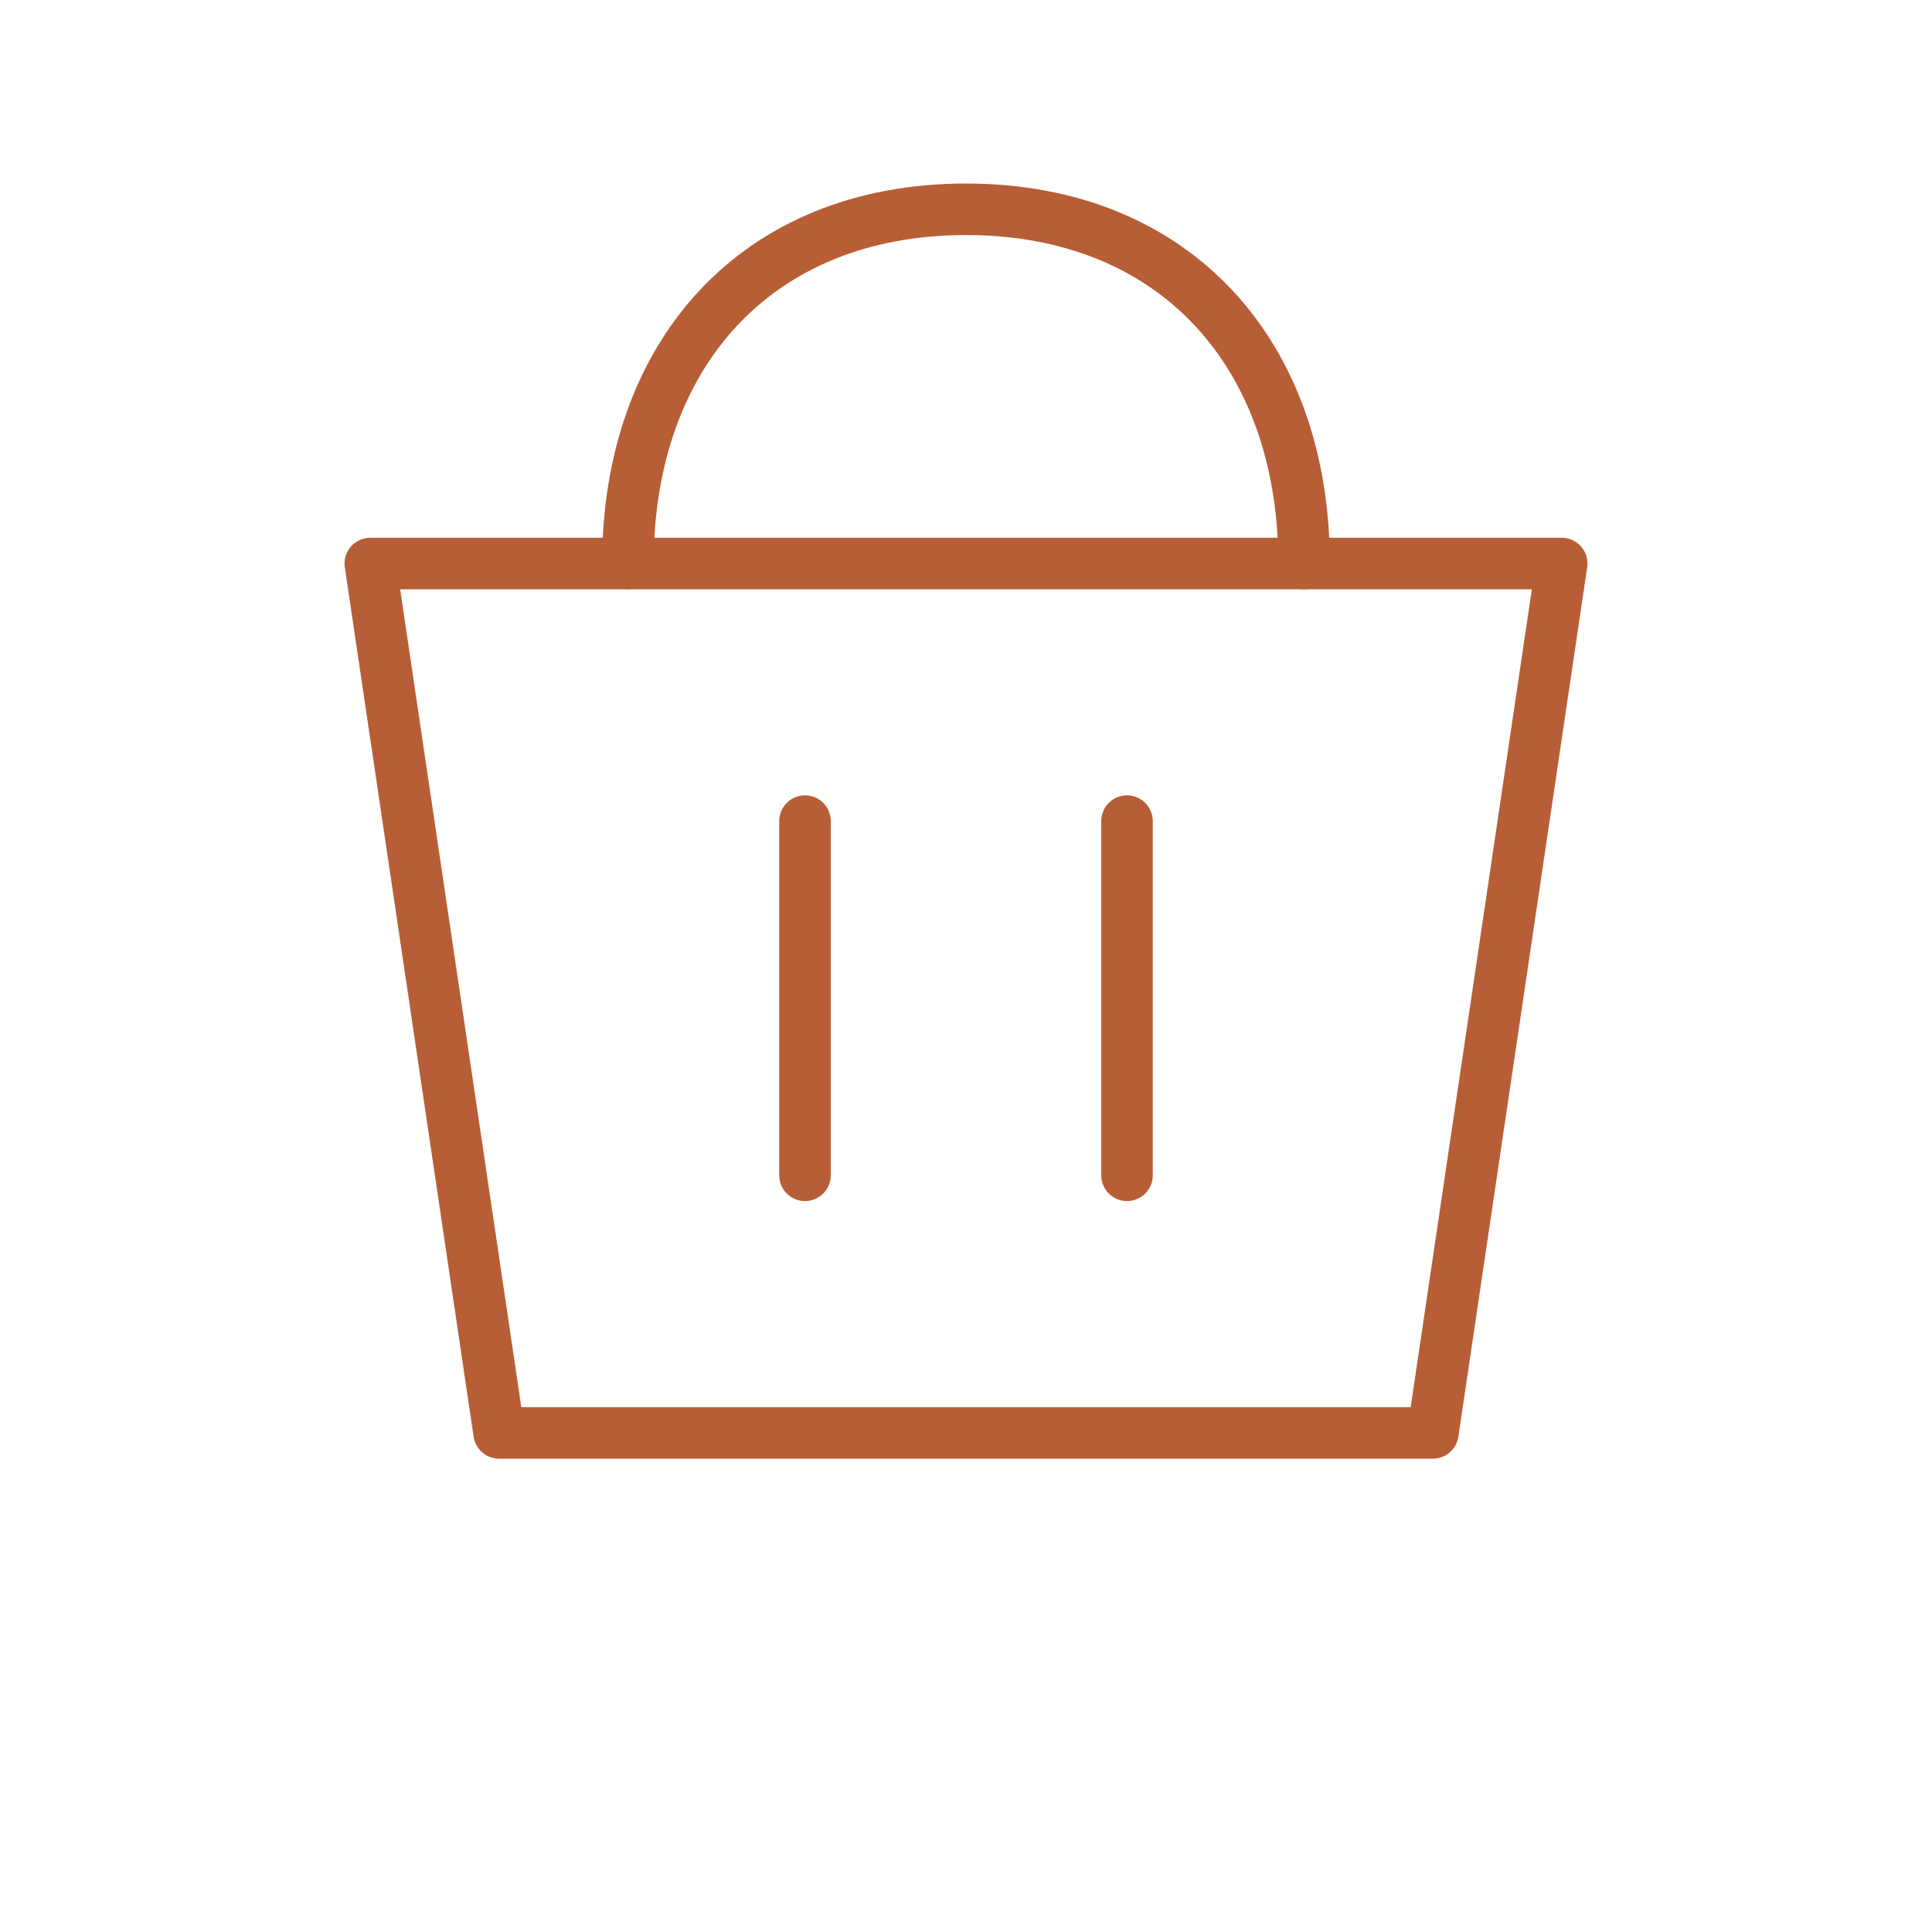
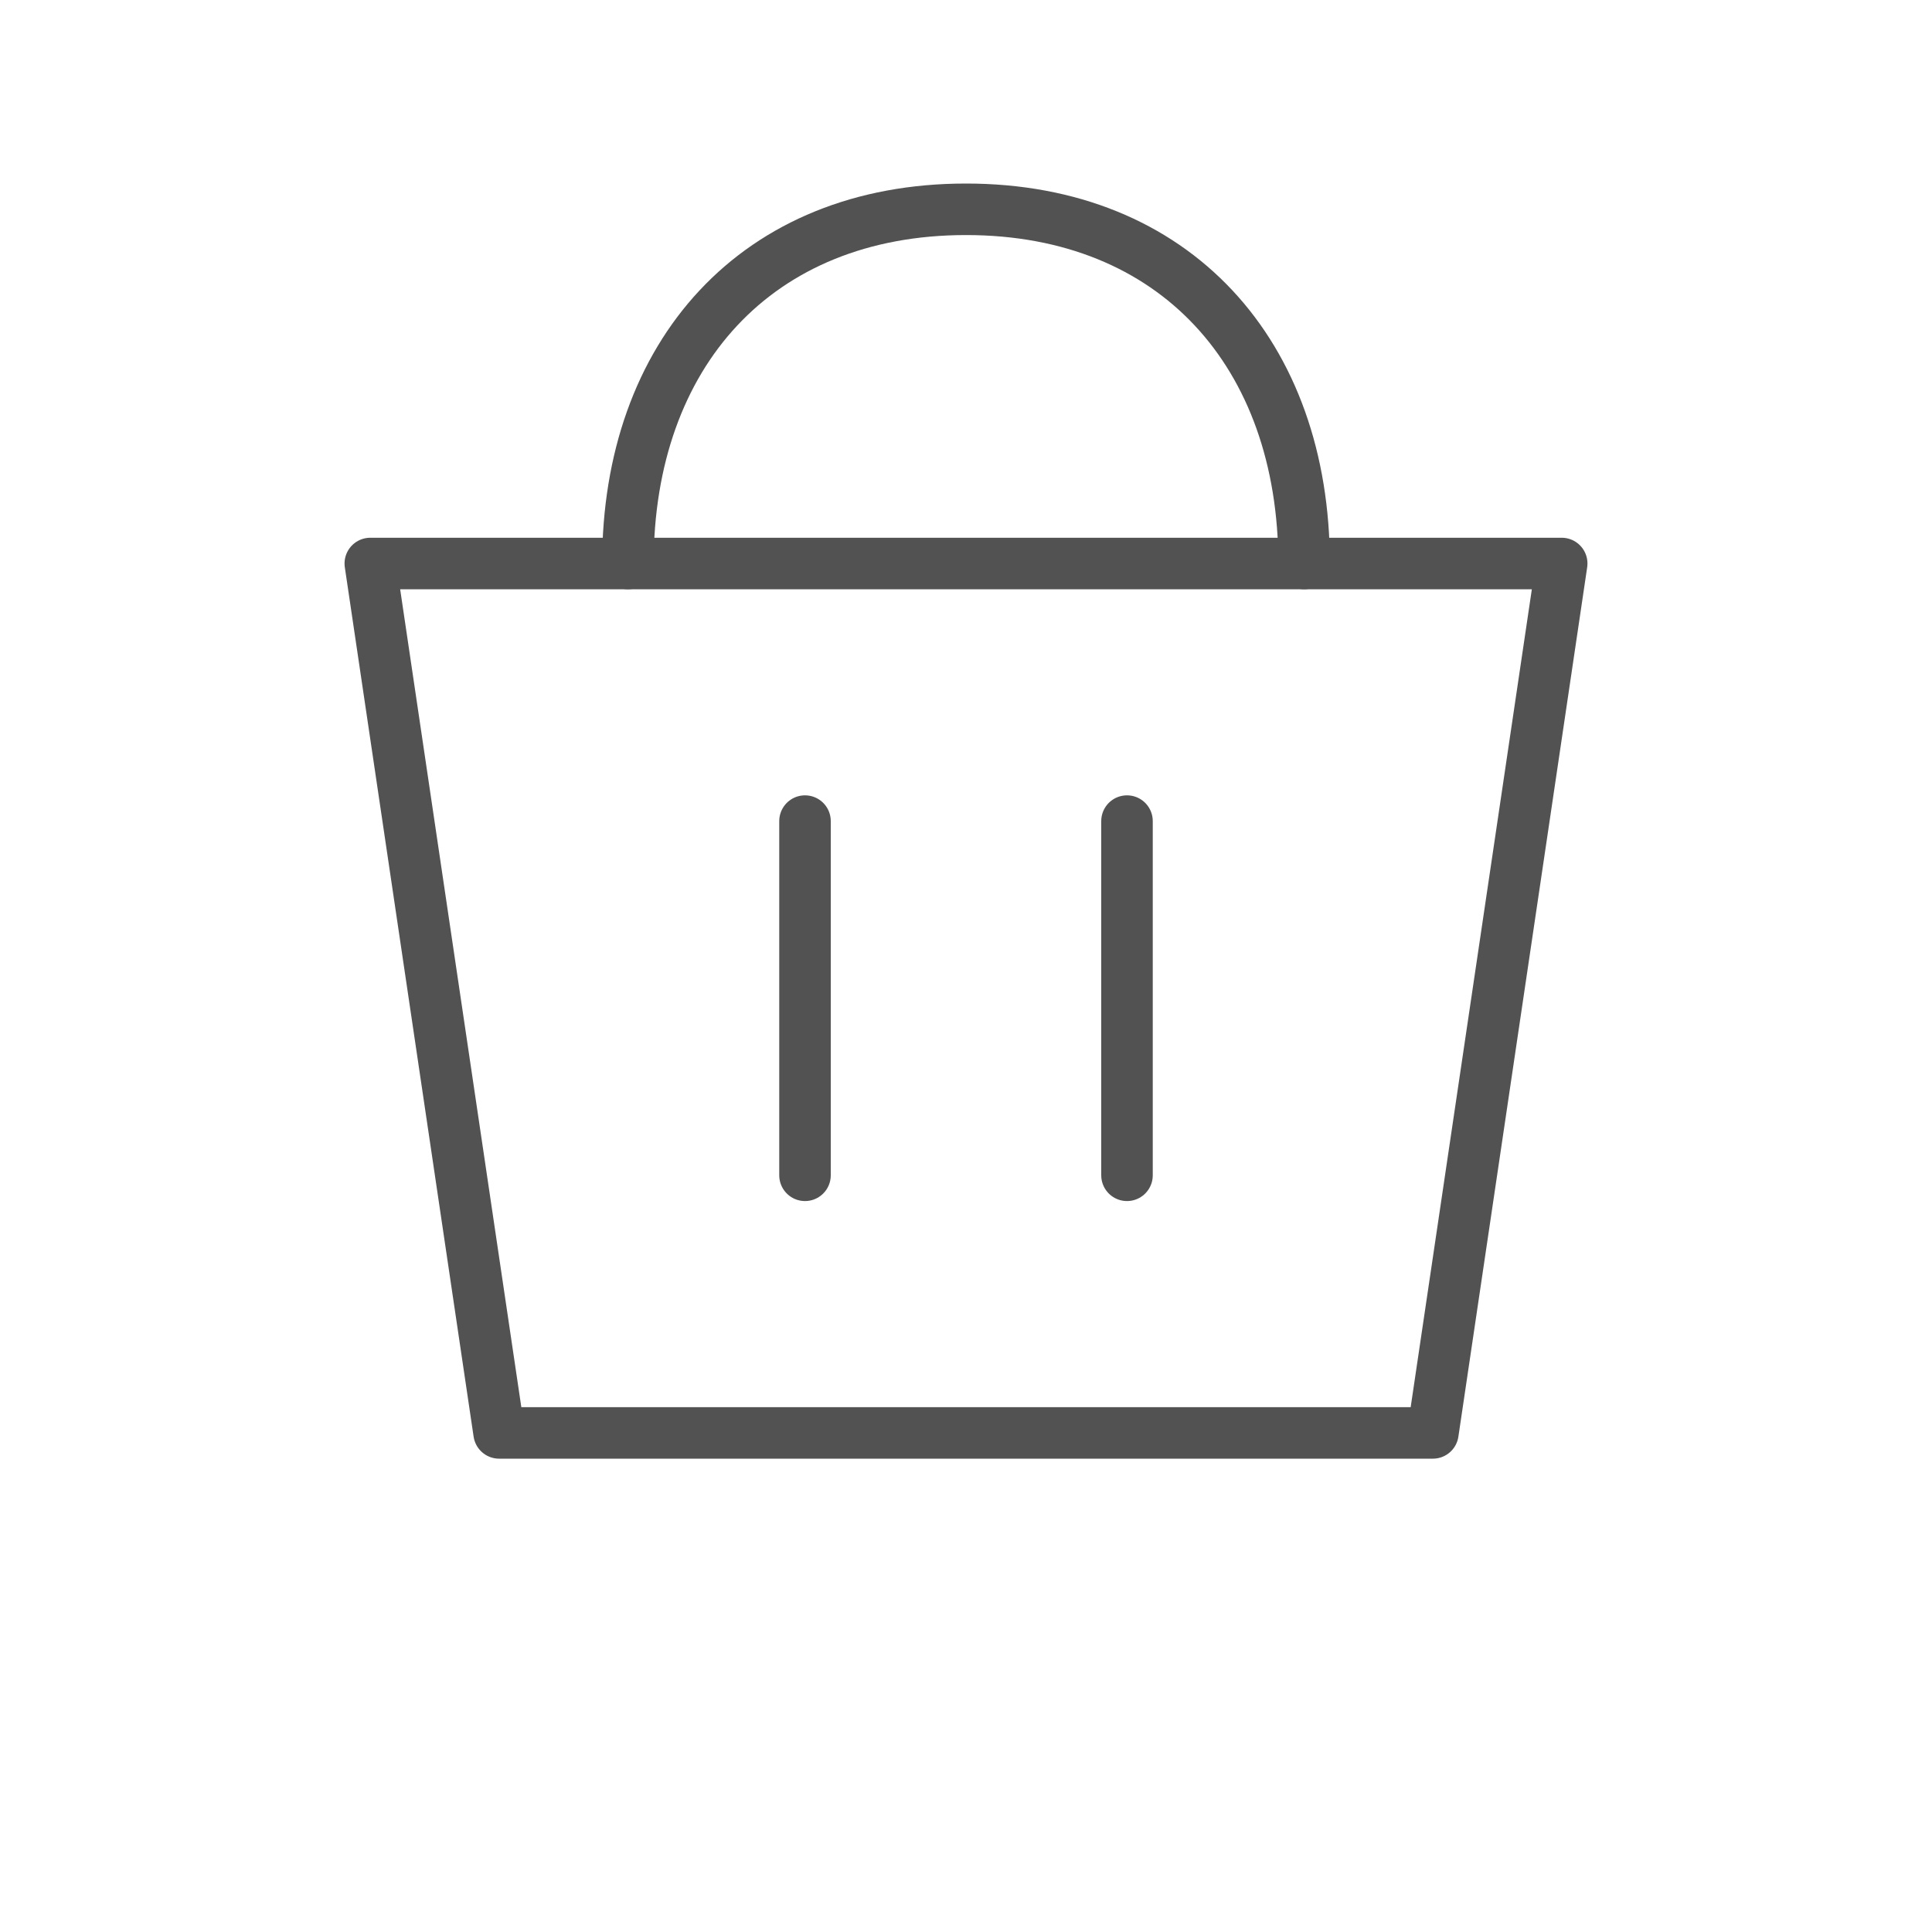
<svg xmlns="http://www.w3.org/2000/svg" width="128" height="128" viewBox="0 0 120 120" role="img" aria-label="Cafés icon">
-   <g fill="none" stroke="#B85E36" stroke-width="3.2" stroke-linecap="round" stroke-linejoin="round">
-     <g fill="none" stroke="#B85E36" stroke-width="3.2" stroke-linecap="round" stroke-linejoin="round">
+   <g fill="none" stroke="#525252" stroke-width="3.2" stroke-linecap="round" stroke-linejoin="round">
+     <g fill="none" stroke="#525252" stroke-width="3.2" stroke-linecap="round" stroke-linejoin="round">
      <path d="M23 35h74l-8 54H31z" />
      <path d="M39 35c0-13 8-22 21-22s21 9 21 22M50 51v22m20-22v22" />
    </g>
  </g>
</svg>
